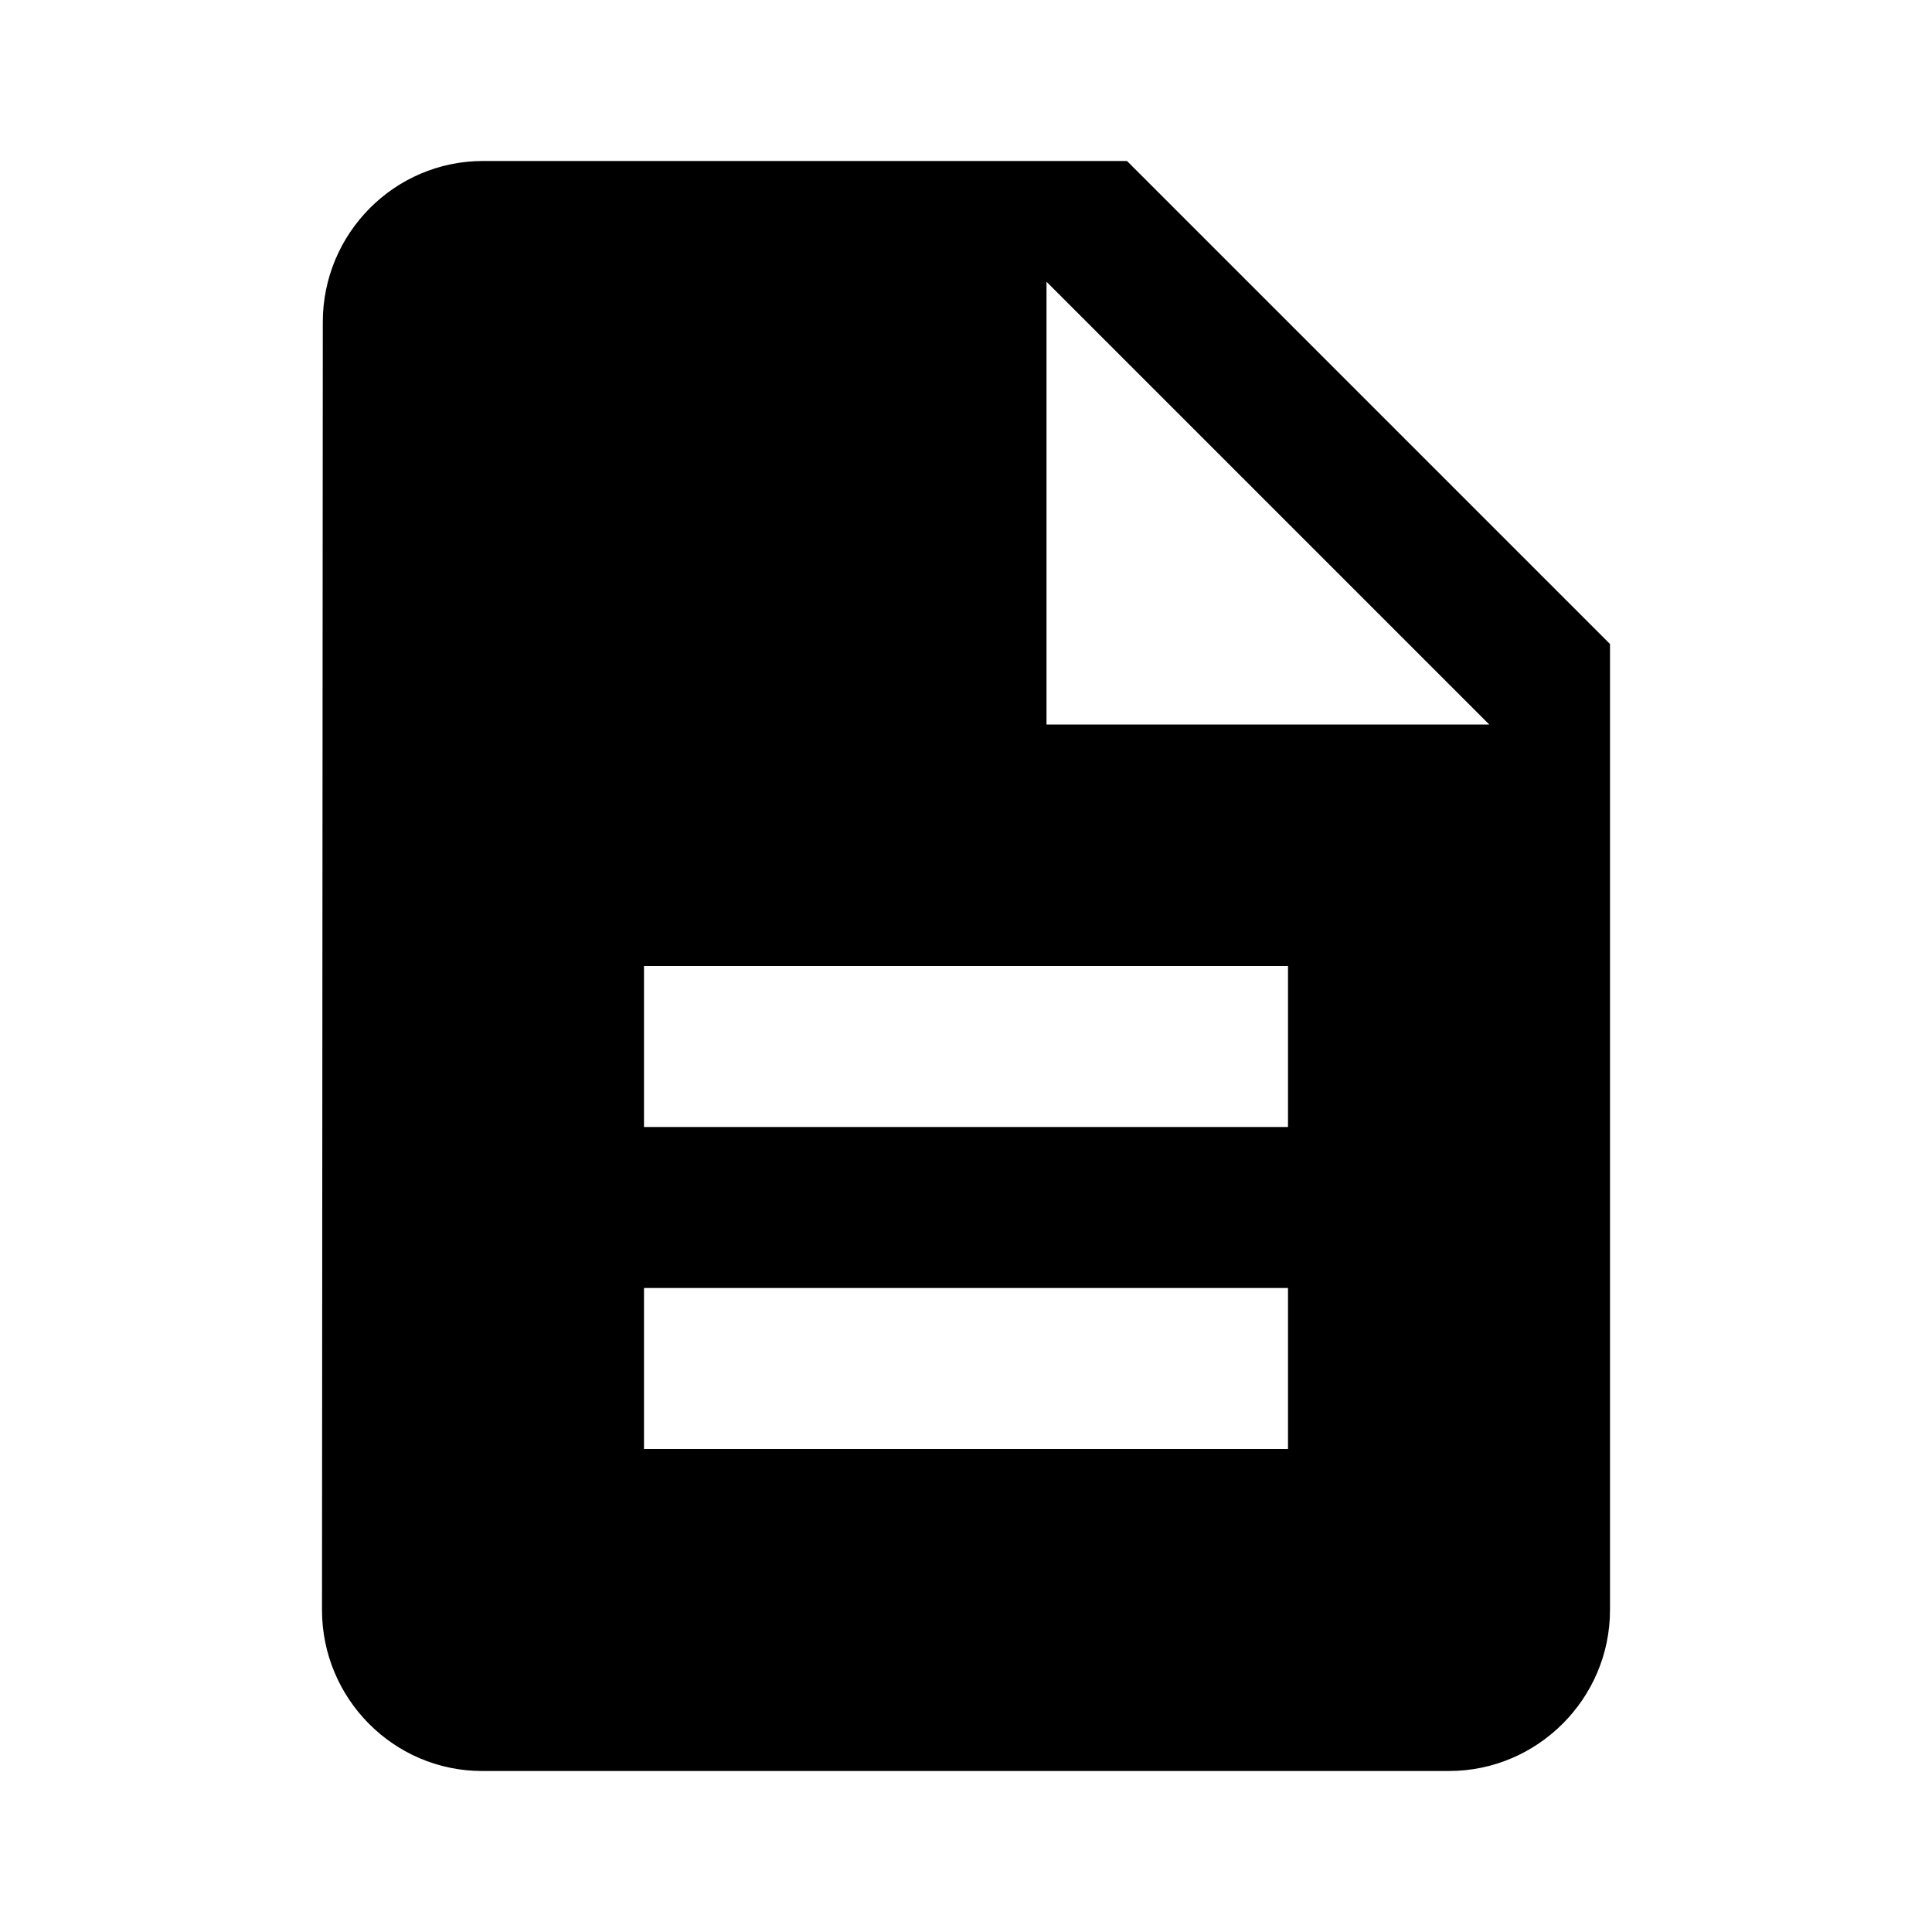
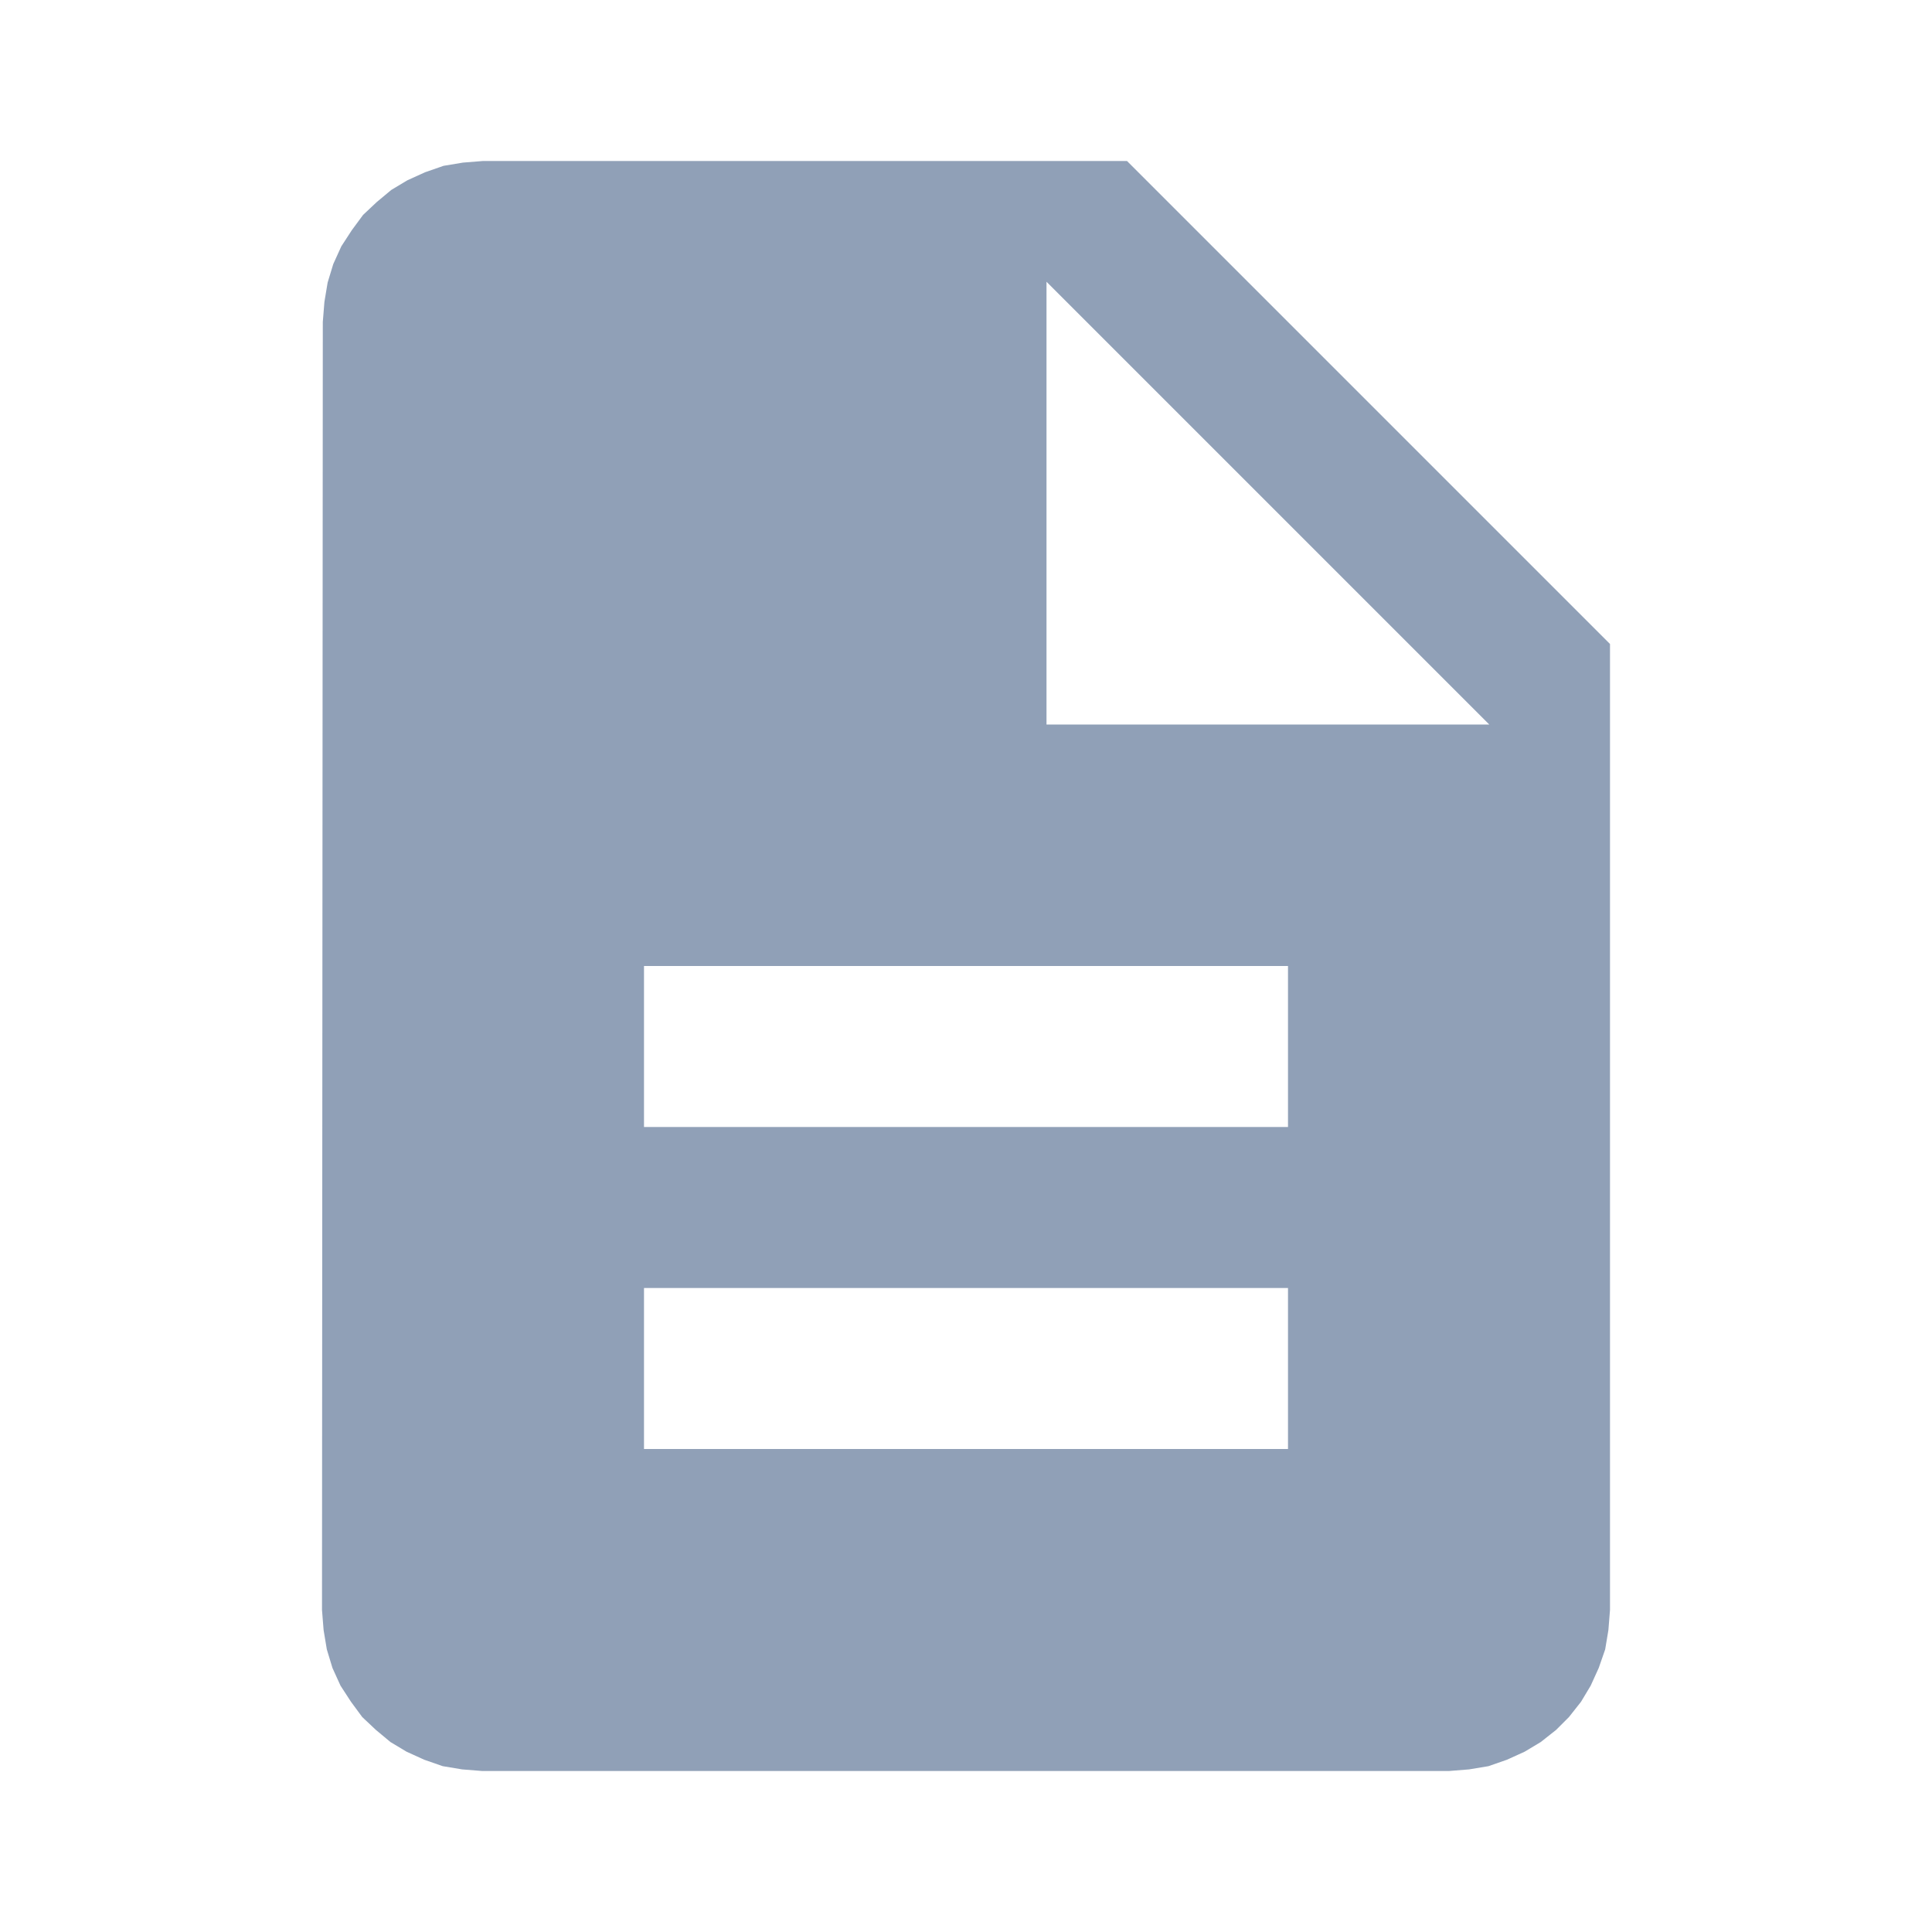
- <svg xmlns="http://www.w3.org/2000/svg" width="24" height="24" viewBox="0 0 24 24">
-   <path d="M0 0h24v24H0z" fill="none" />
-   <path d="M14 2H6c-1.1 0-1.99.9-1.99 2L4 20c0 1.1.89 2 1.99 2H18c1.1 0 2-.9 2-2V8l-6-6zm2 16H8v-2h8v2zm0-4H8v-2h8v2zm-3-5V3.5L18.5 9H13z" />
+ <svg xmlns="http://www.w3.org/2000/svg" xmlns:xlink="http://www.w3.org/1999/xlink" version="1.1" preserveAspectRatio="xMidYMid meet" viewBox="0 0 24 24" width="24" height="24">
+   <defs>
+     <path d="M31.33 38.33L55.33 38.33L55.33 62.33L31.33 62.33L31.33 38.33Z" id="cGiN5xjV" />
+     <path d="M46 14.33L70 14.33L70 38.33L46 38.33L46 14.33Z" id="b4clmRHVwf" />
+     <path d="M20 20L19.98 20.25L19.94 20.49L19.86 20.72L19.76 20.94L19.64 21.14L19.49 21.33L19.33 21.49L19.14 21.64L18.94 21.76L18.72 21.86L18.49 21.94L18.25 21.98L18 22L5.99 22L5.74 21.98L5.5 21.94L5.27 21.86L5.05 21.76L4.85 21.64L4.67 21.49L4.5 21.33L4.36 21.14L4.23 20.94L4.13 20.72L4.06 20.49L4.02 20.25L4 20L4.01 4L4.03 3.75L4.07 3.51L4.14 3.28L4.24 3.06L4.37 2.86L4.51 2.67L4.68 2.51L4.86 2.36L5.06 2.24L5.28 2.14L5.51 2.06L5.75 2.02L6 2L14 2L20 8L20 20ZM8 18L16 18L16 16L8 16L8 18ZM8 14L16 14L16 12L8 12L8 14ZM18.5 9L13 3.5L13 9L18.5 9Z" id="a3vkHK7A7" />
+   </defs>
+   <g>
+     <g>
+       <g>
+         <use xlink:href="#cGiN5xjV" opacity="1" fill="#000000" fill-opacity="0" />
+         <g>
+           <use xlink:href="#cGiN5xjV" opacity="1" fill-opacity="0" stroke="#000000" stroke-width="1" stroke-opacity="0" />
+         </g>
+       </g>
+       <g>
+         <use xlink:href="#b4clmRHVwf" opacity="1" fill="#000000" fill-opacity="0" />
+         <g>
+           <use xlink:href="#b4clmRHVwf" opacity="1" fill-opacity="0" stroke="#000000" stroke-width="1" stroke-opacity="0" />
+         </g>
+       </g>
+       <g>
+         <use xlink:href="#a3vkHK7A7" opacity="1" fill="#90a0b7" fill-opacity="1" />
+         <g>
+           <use xlink:href="#a3vkHK7A7" opacity="1" fill-opacity="0" stroke="#000000" stroke-width="1" stroke-opacity="0" />
+         </g>
+       </g>
+     </g>
+   </g>
</svg>
